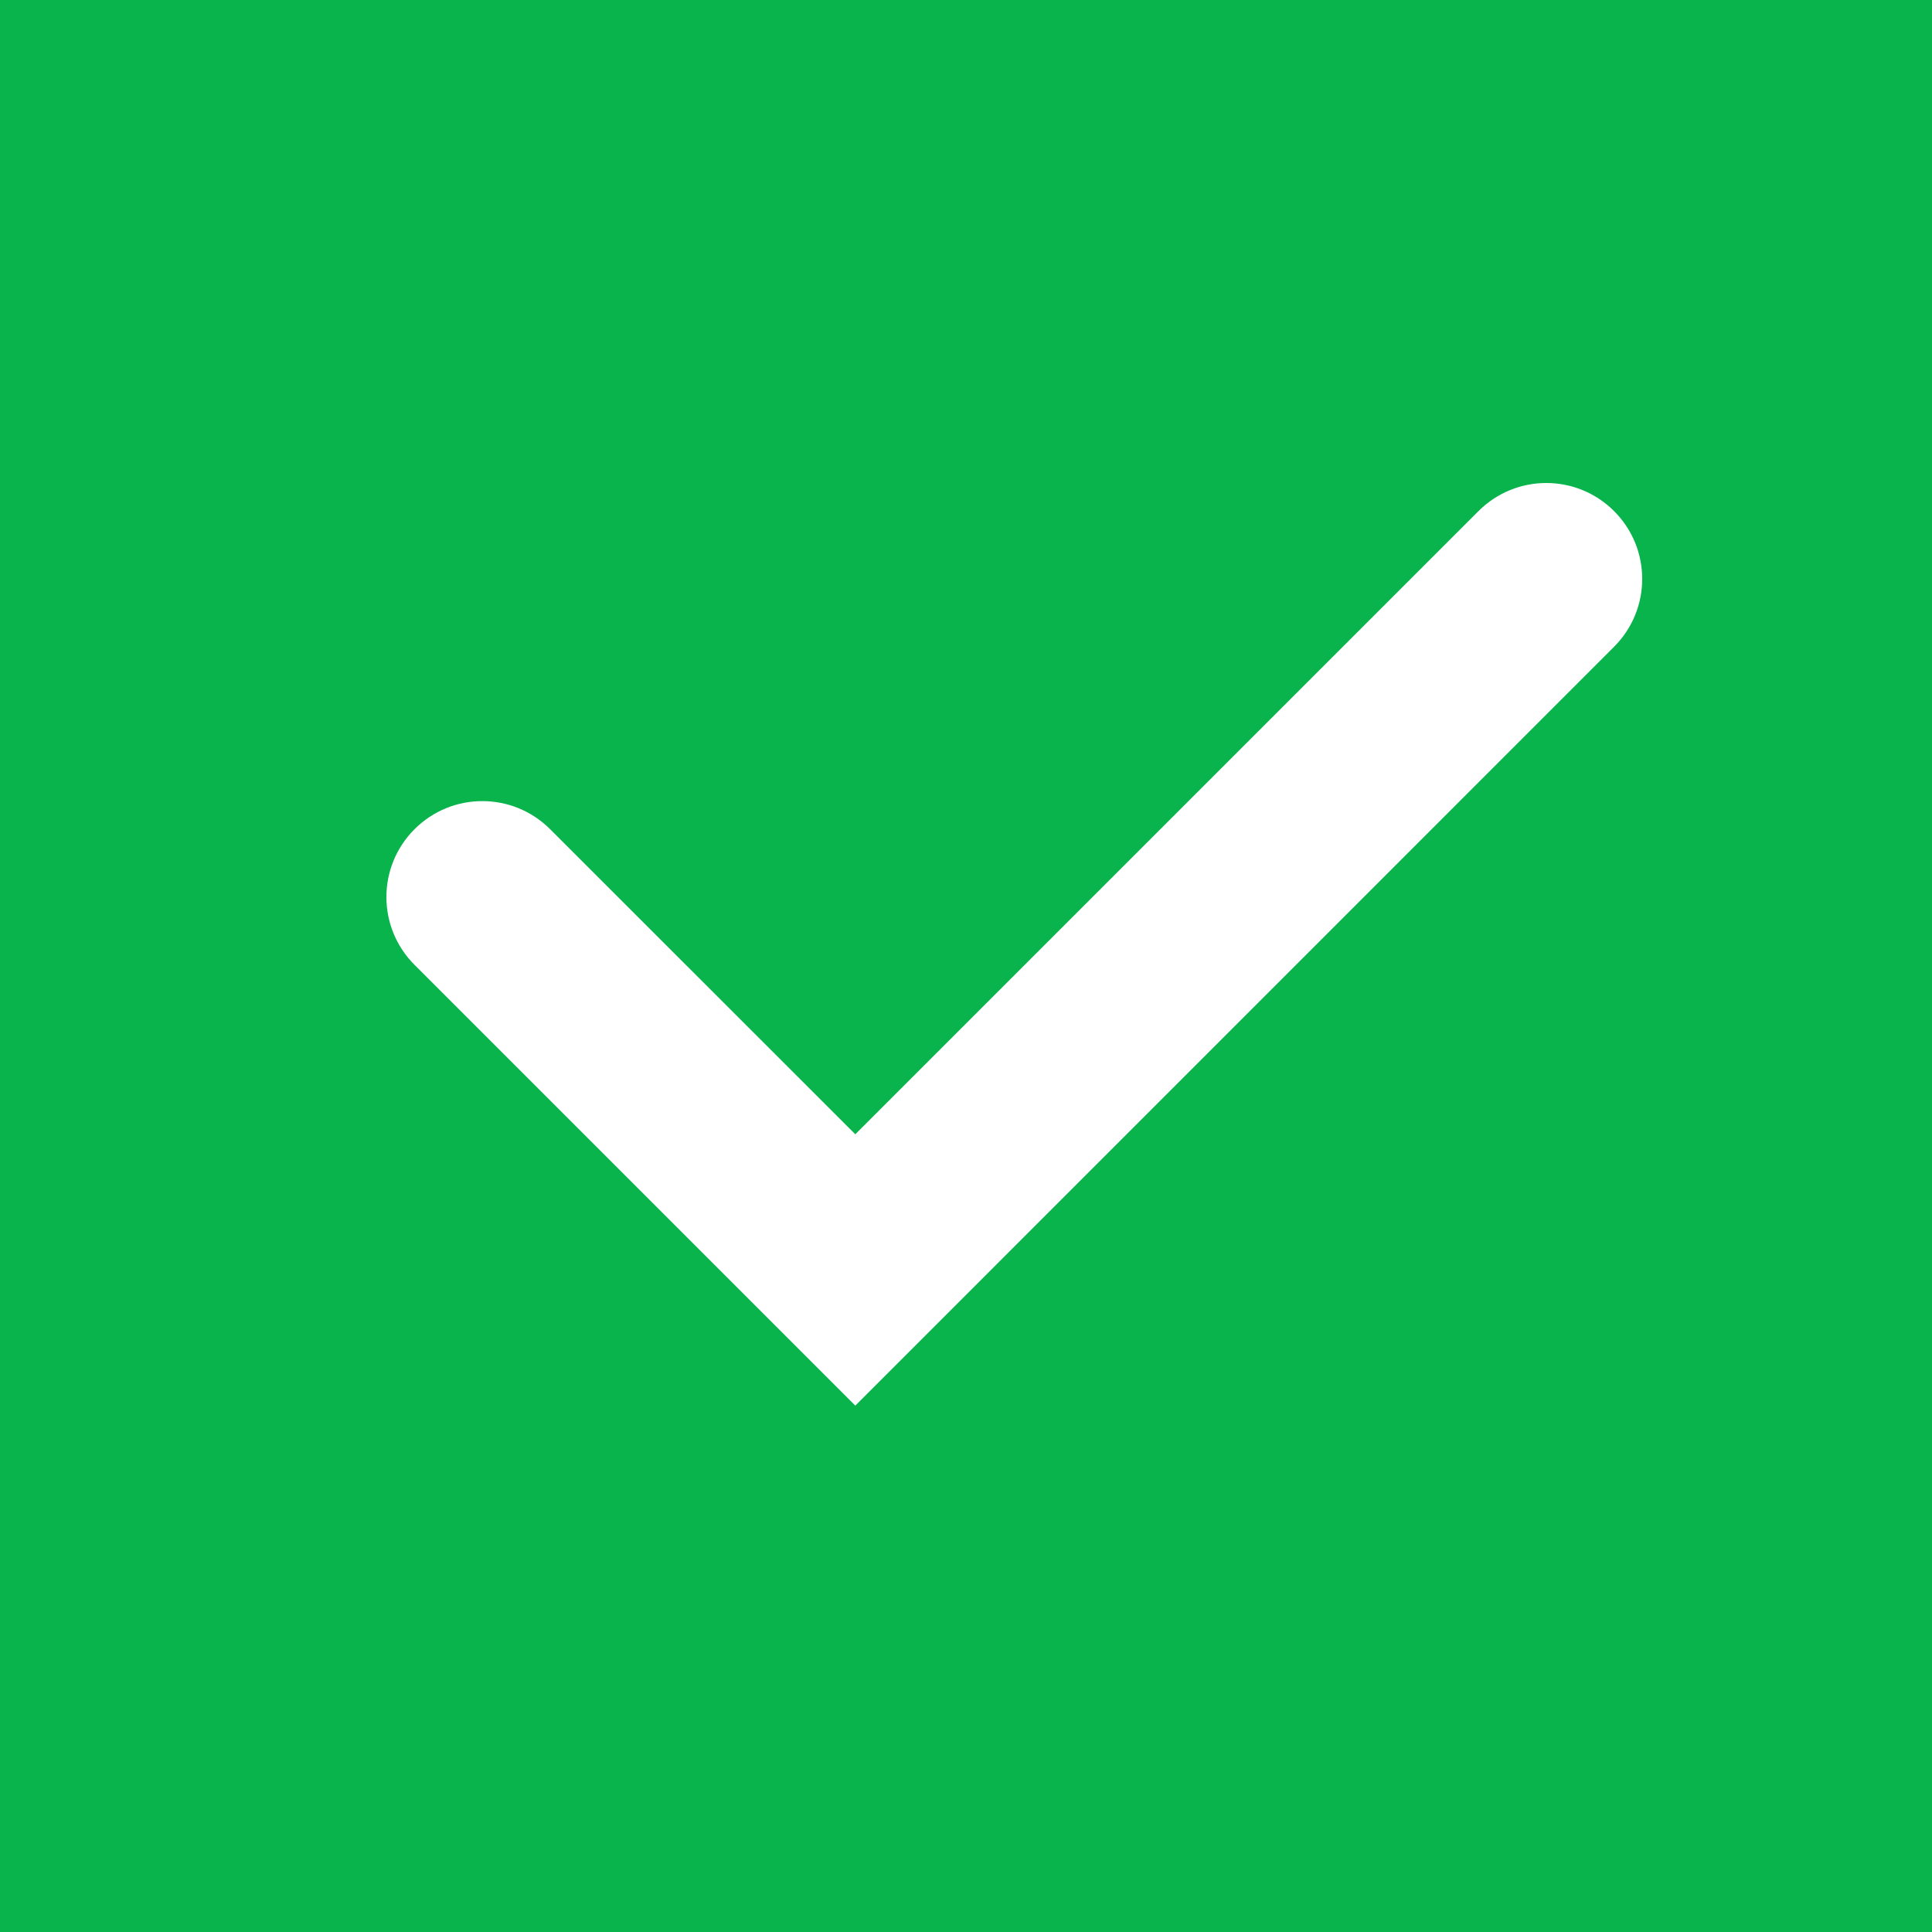
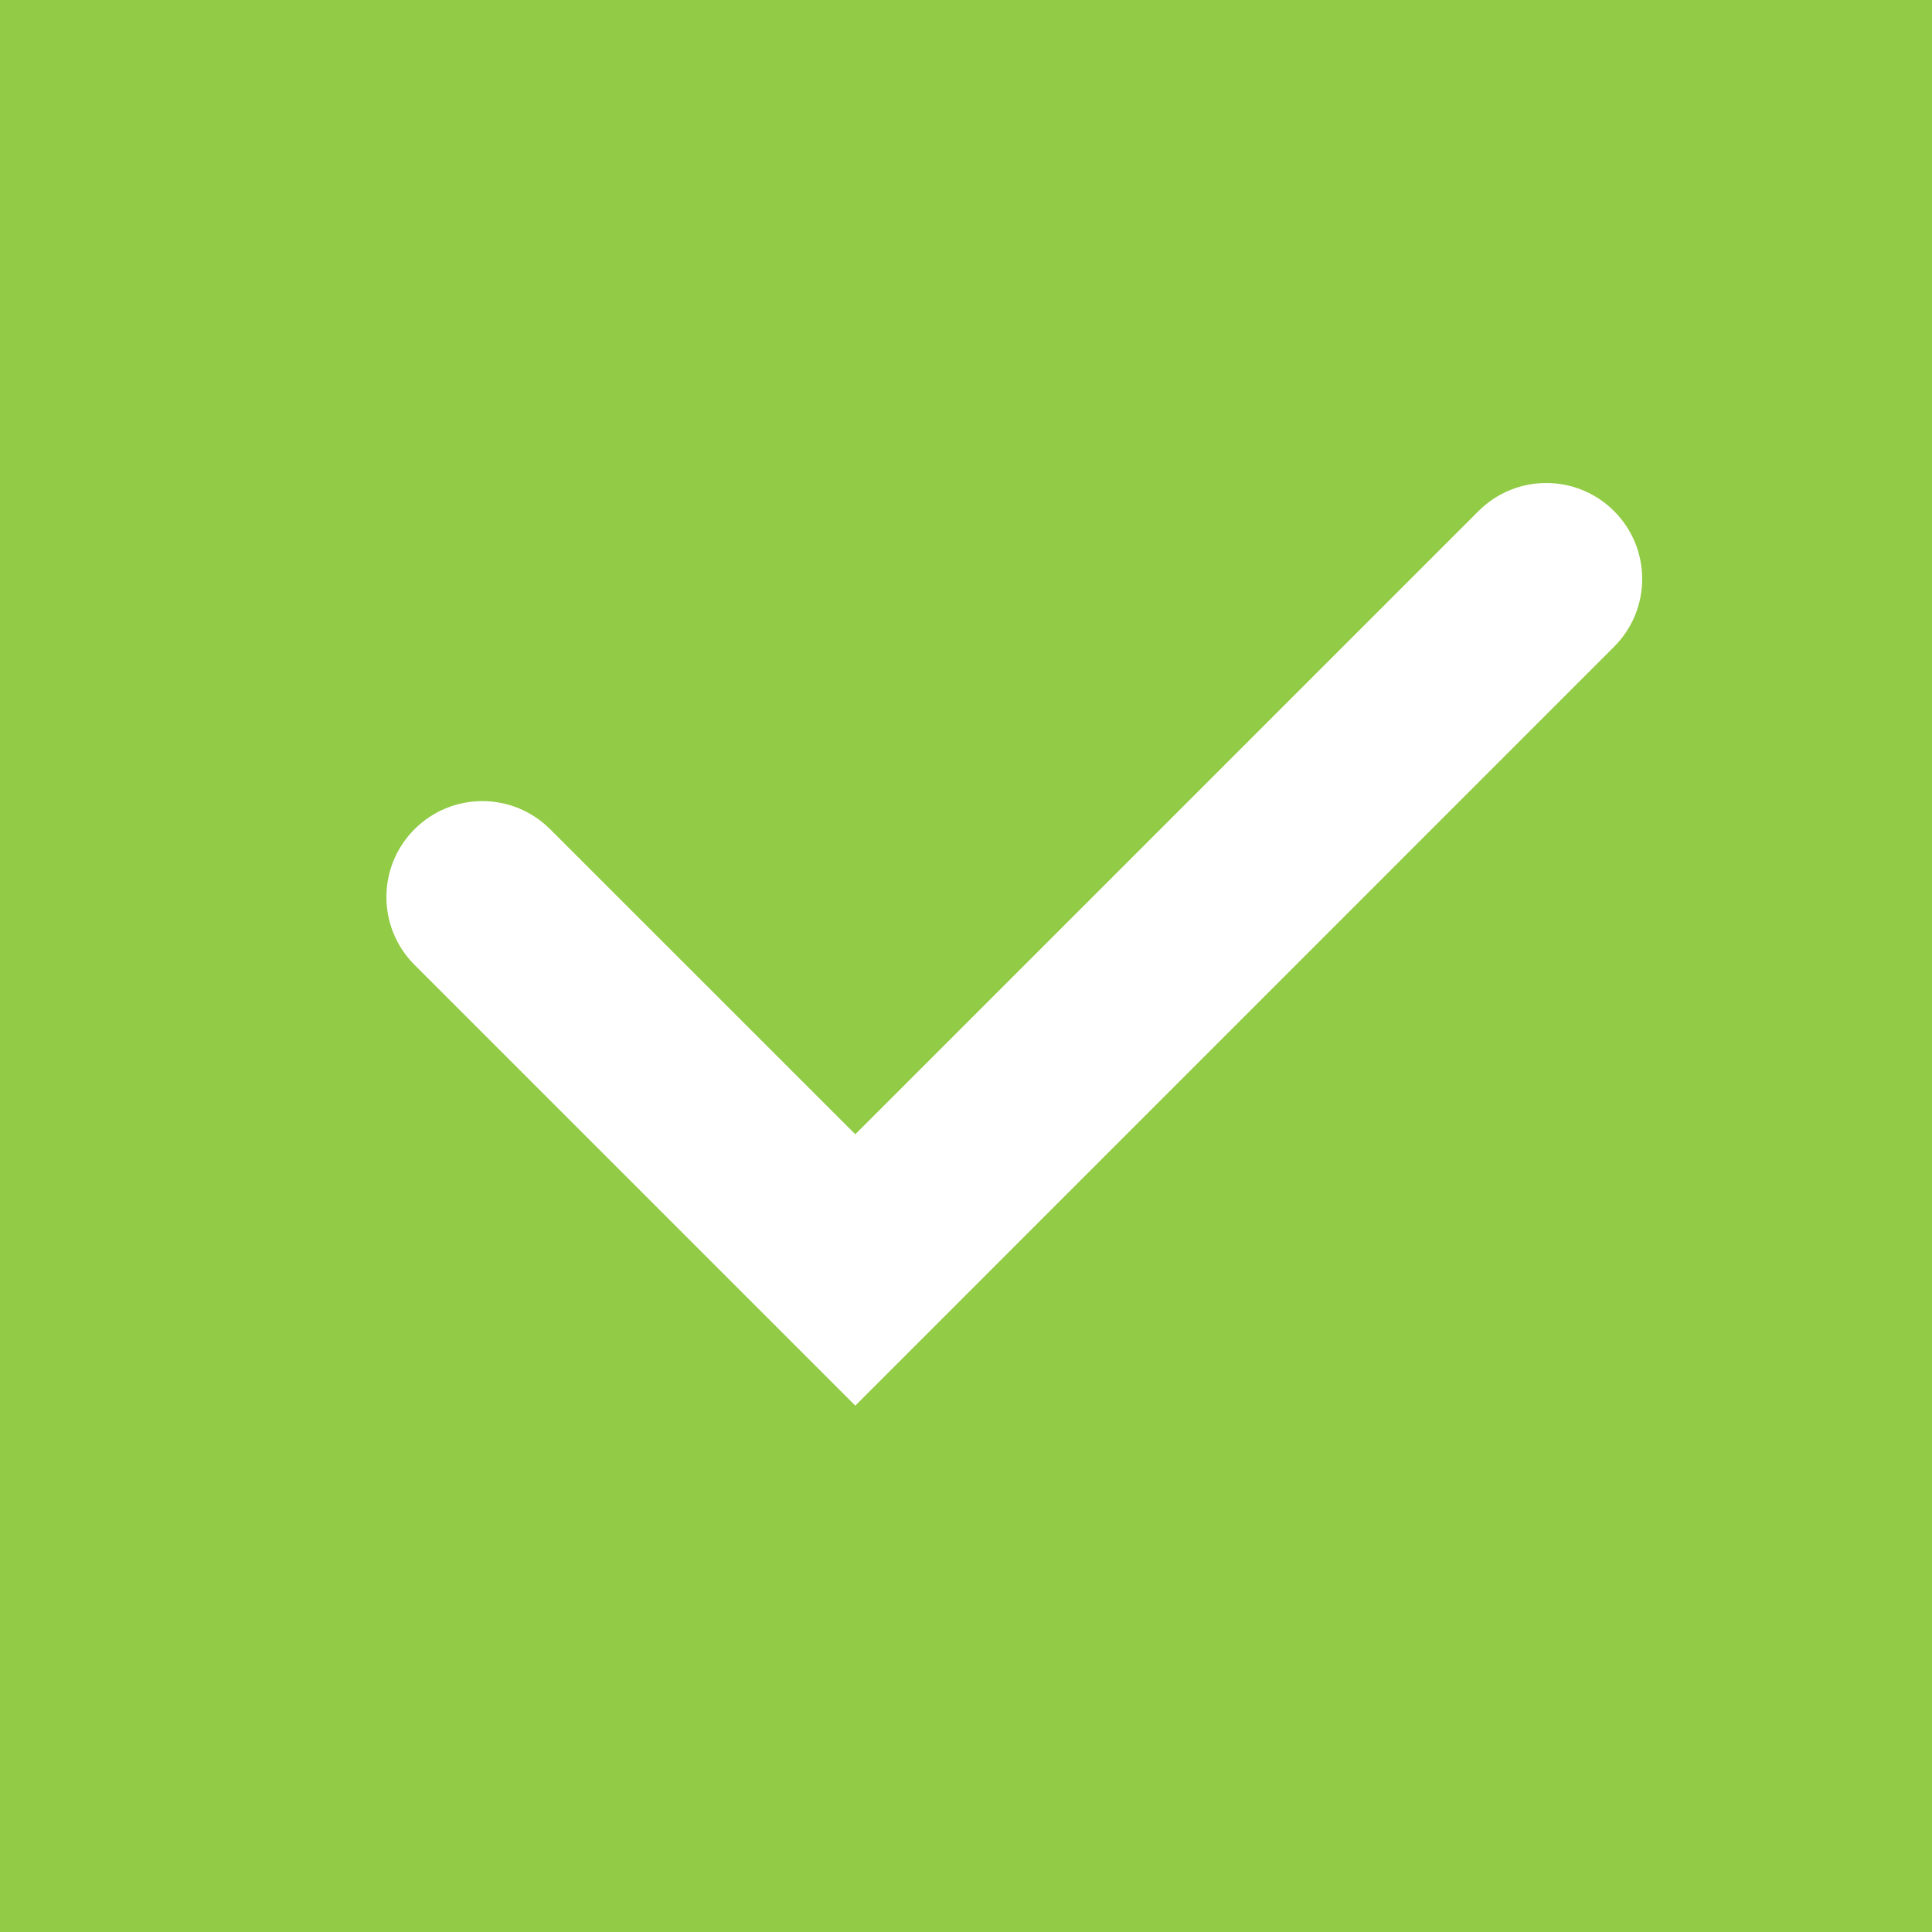
<svg xmlns="http://www.w3.org/2000/svg" width="20" height="20" viewBox="0 0 20 20" fill="none">
-   <rect width="20" height="20" fill="#09B44D" />
+   <rect width="20" height="20" fill="#92CB45" />
  <path fill-rule="evenodd" clip-rule="evenodd" d="M8.854 11.742L15.305 5.291C15.693 4.903 16.321 4.903 16.709 5.291C17.097 5.679 17.097 6.307 16.709 6.695L8.854 14.551L4.291 9.988C3.903 9.6 3.903 8.972 4.291 8.584C4.679 8.196 5.307 8.196 5.695 8.584L8.854 11.742Z" fill="white" />
</svg>
